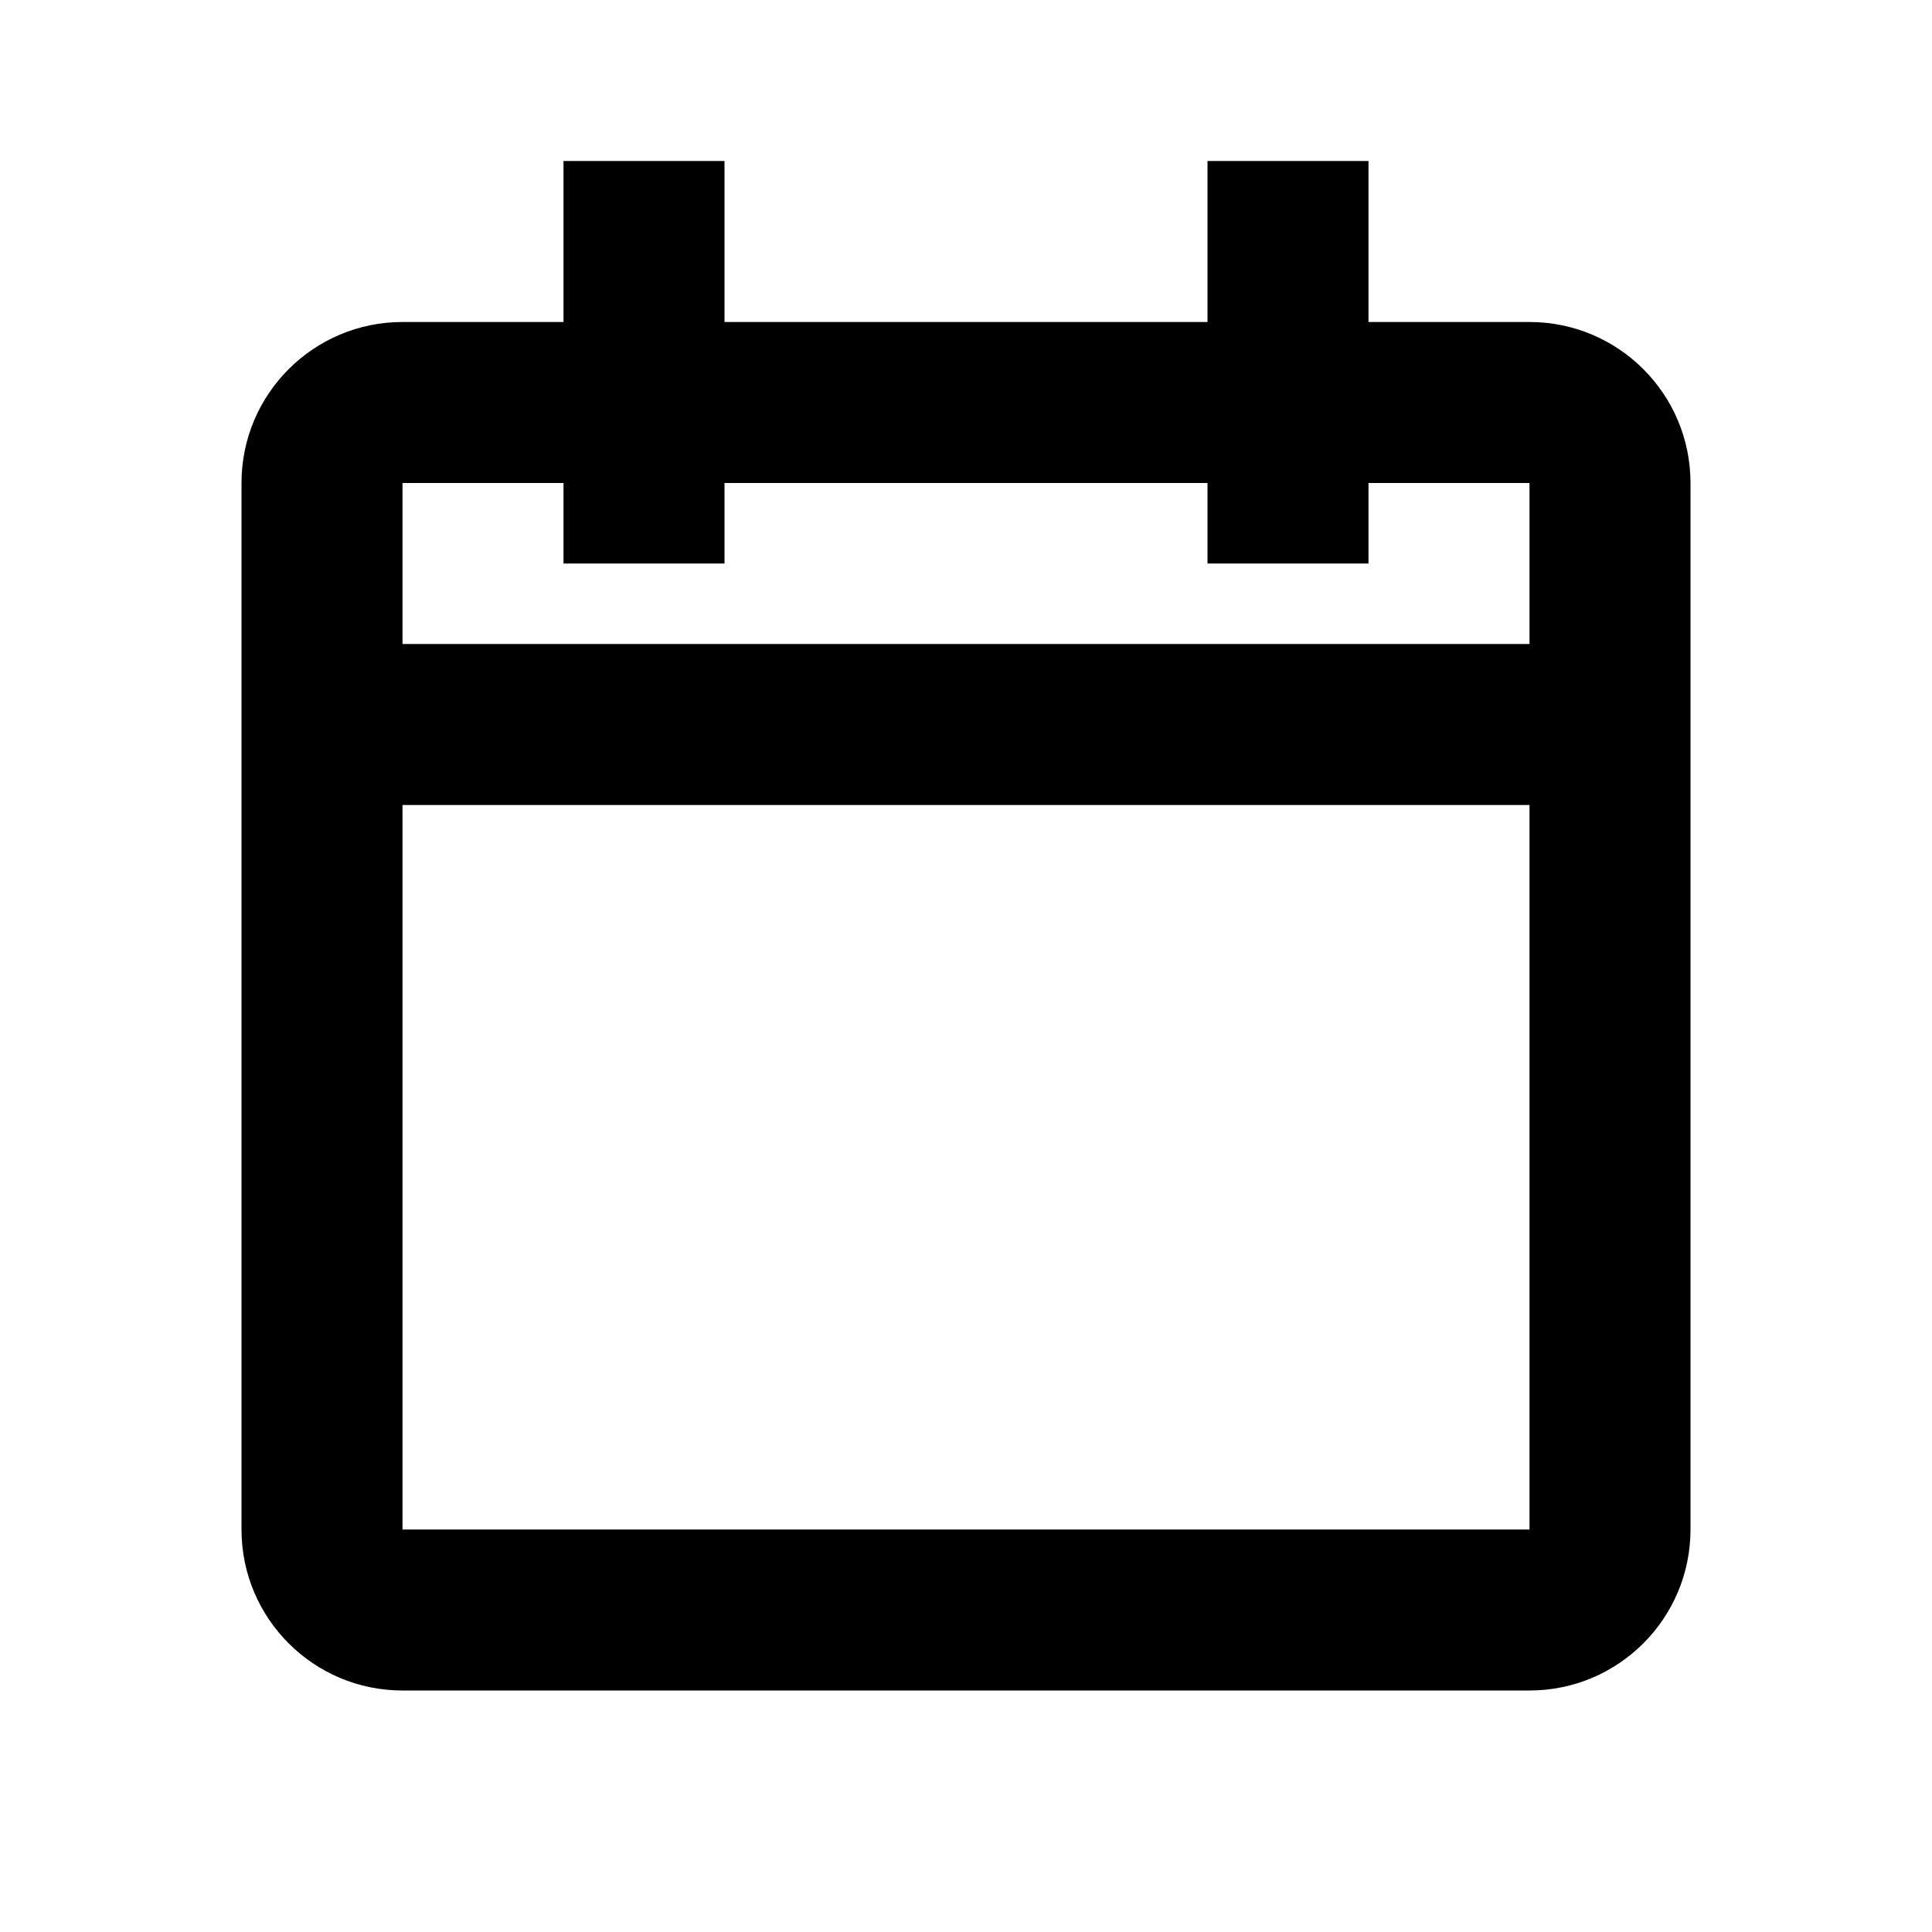
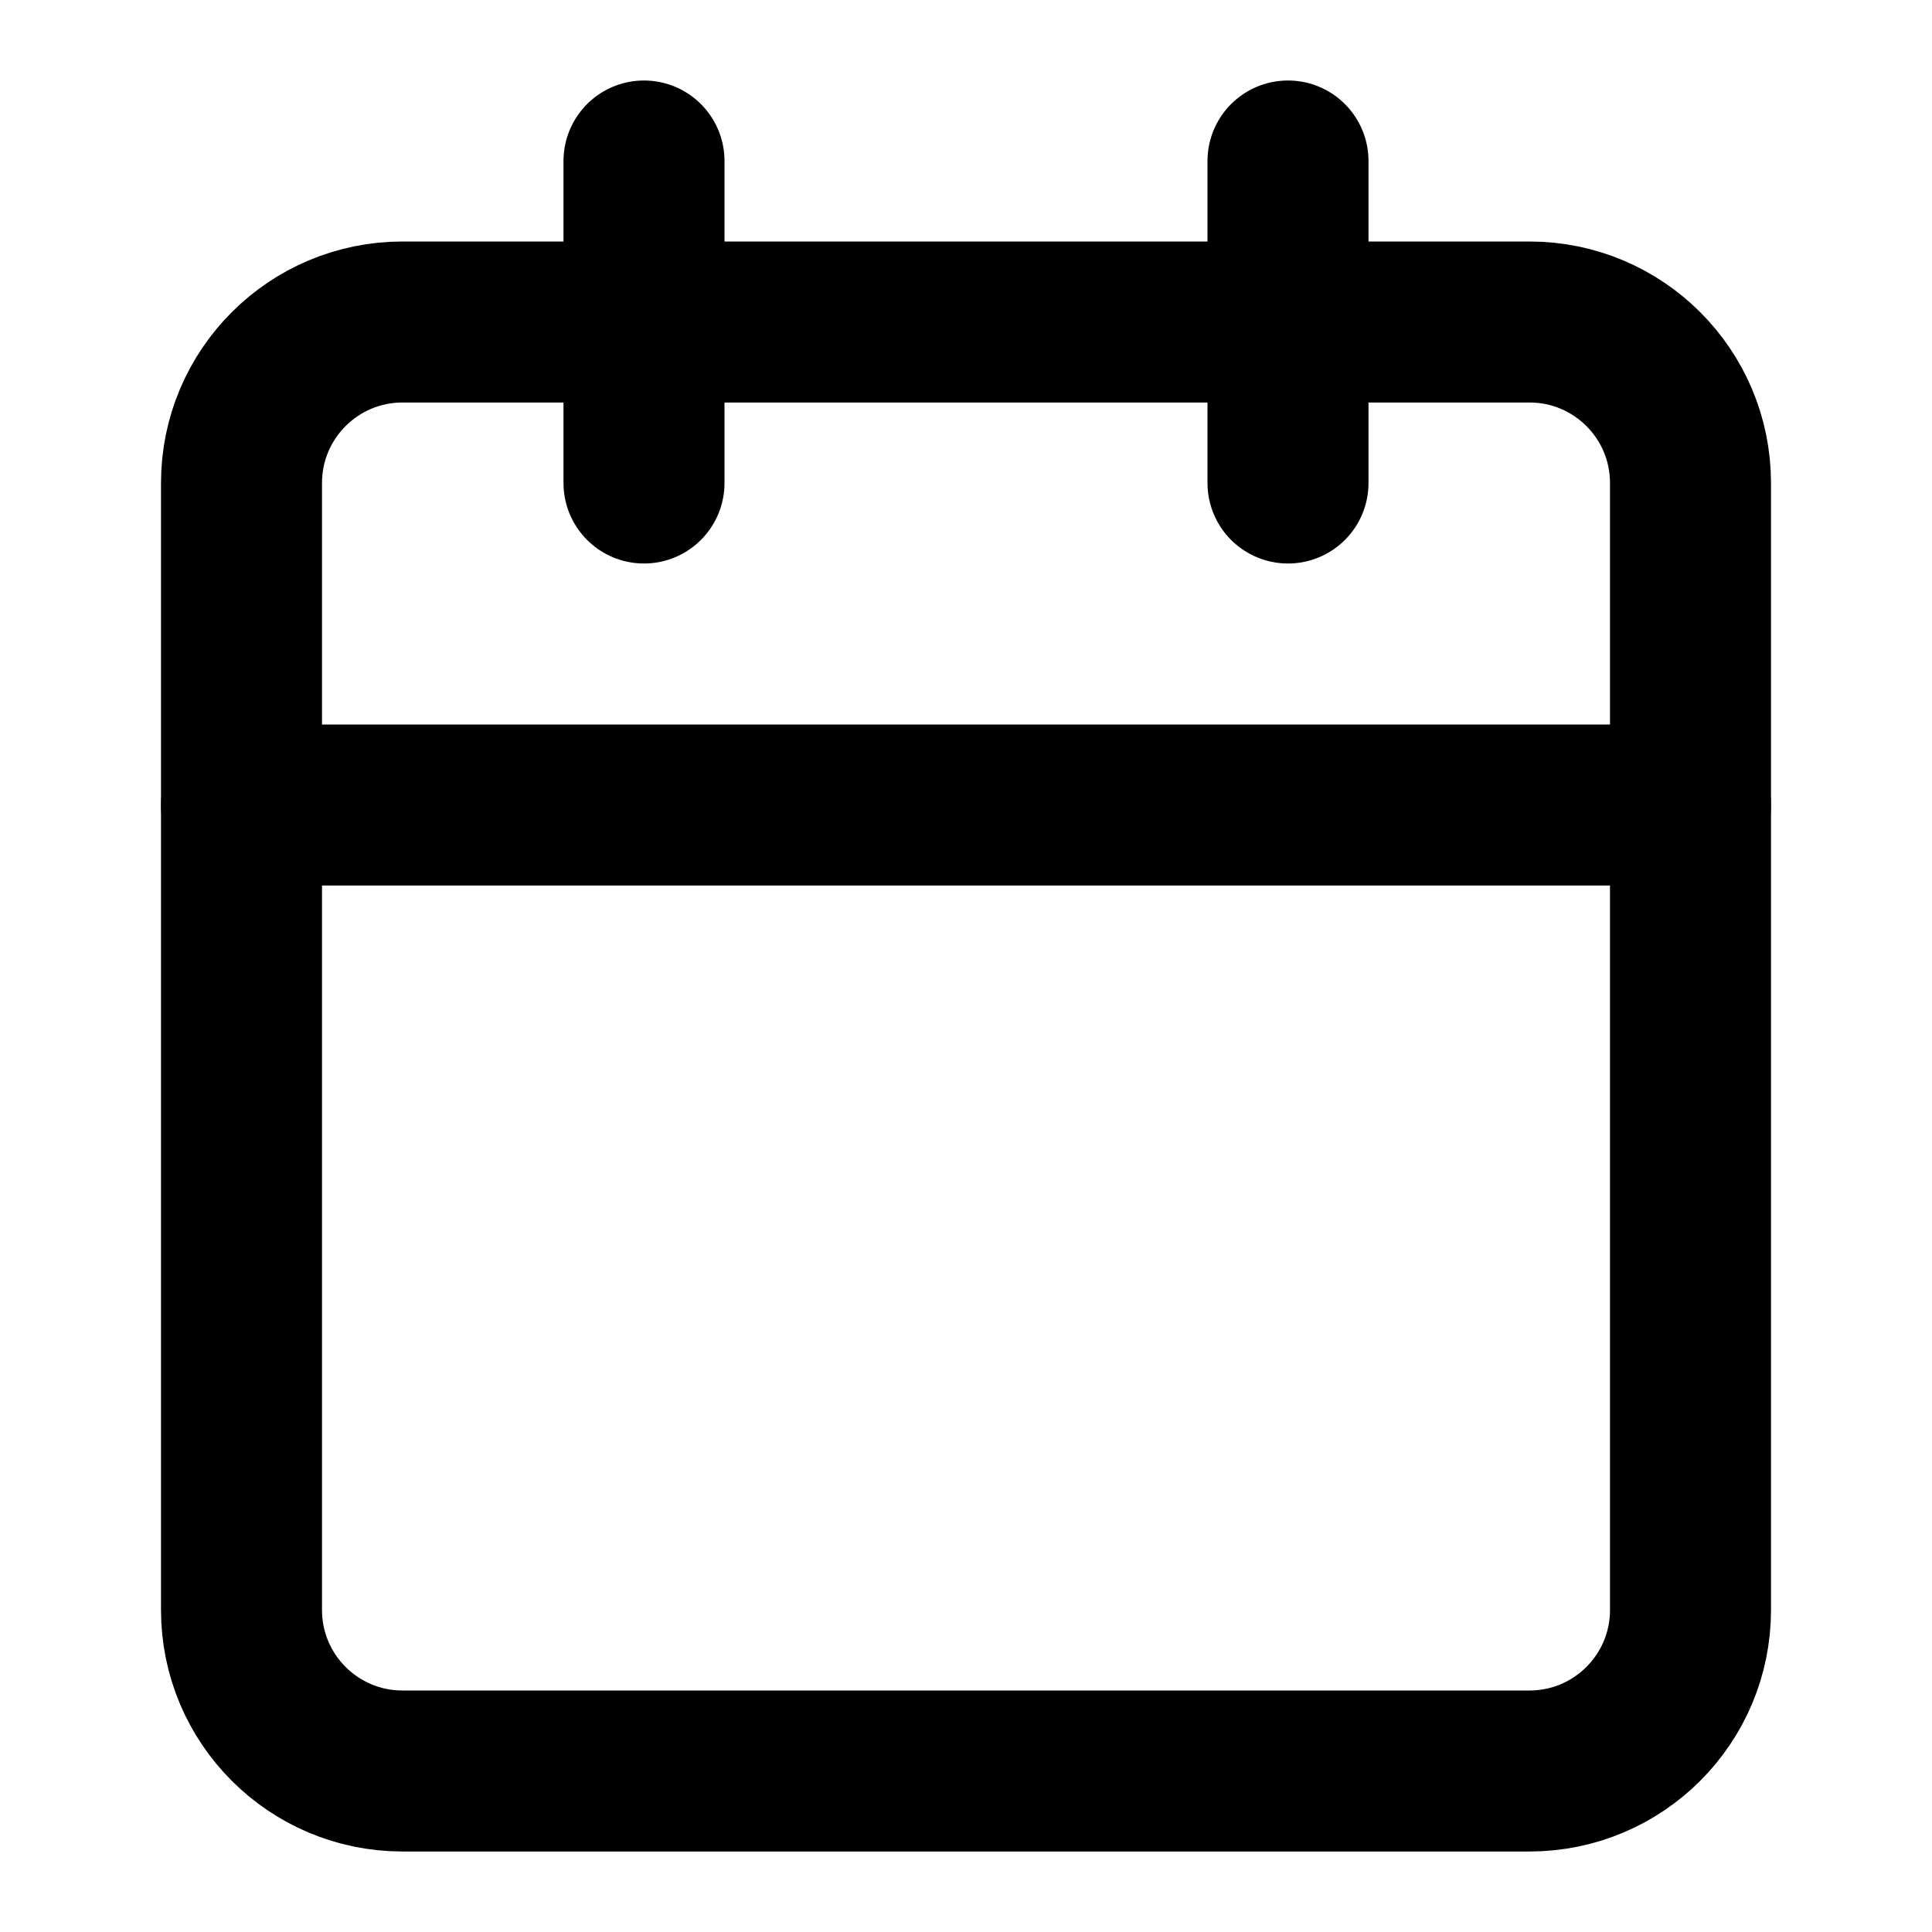
- <svg width="20" height="20" viewBox="0 0 24 24" aria-hidden="true" fill="currentColor">
-   <path d="M7 2v2H5a2 2 0 0 0-2 2v13a2 2 0 0 0 2 2h14a2 2 0 0 0 2-2V6a2 2 0 0 0-2-2h-2V2h-2v2H9V2zm12 8v9H5v-9zM5 6h2v1h2V6h6v1h2V6h2v2H5z" />
+ <svg width="20" height="20" viewBox="0 0 24 24" aria-hidden="true" fill="none" stroke="currentColor" stroke-width="2" stroke-linecap="round" stroke-linejoin="round">
+   <rect x="3" y="4" width="18" height="18" rx="2" ry="2" />
+   <line x1="16" y1="2" x2="16" y2="6" />
+   <line x1="8" y1="2" x2="8" y2="6" />
+   <line x1="3" y1="10" x2="21" y2="10" />
</svg>
